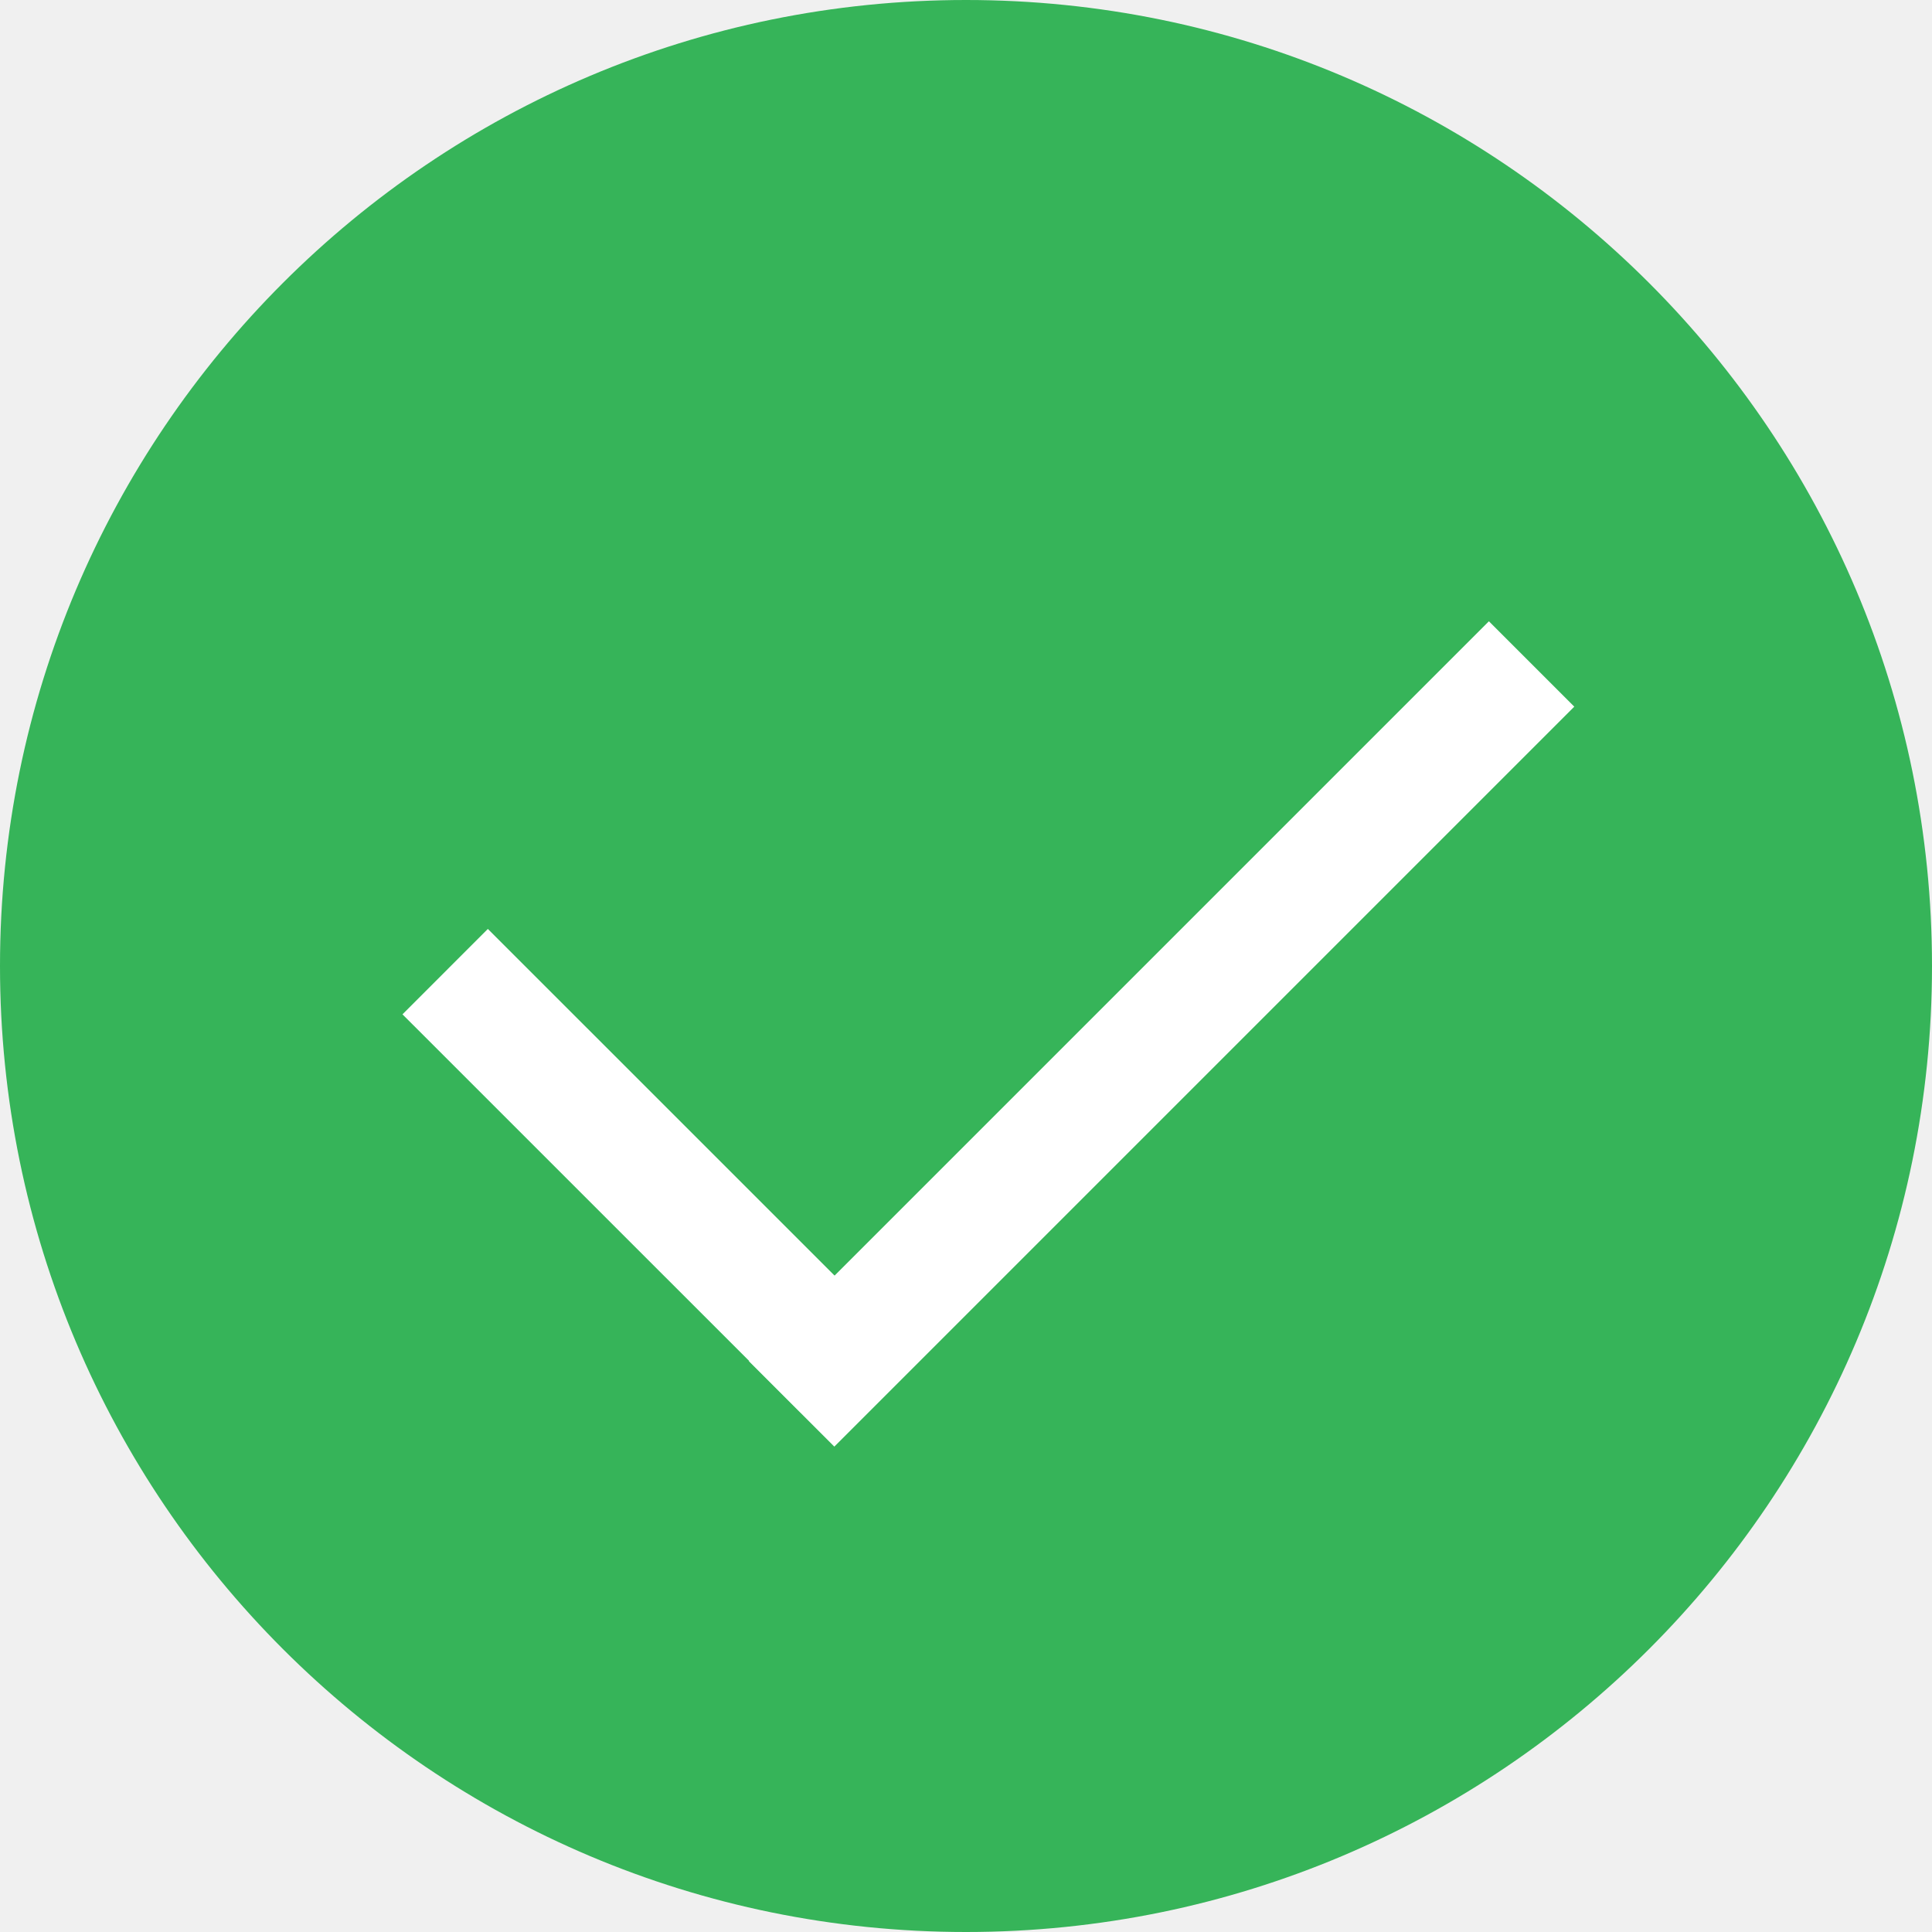
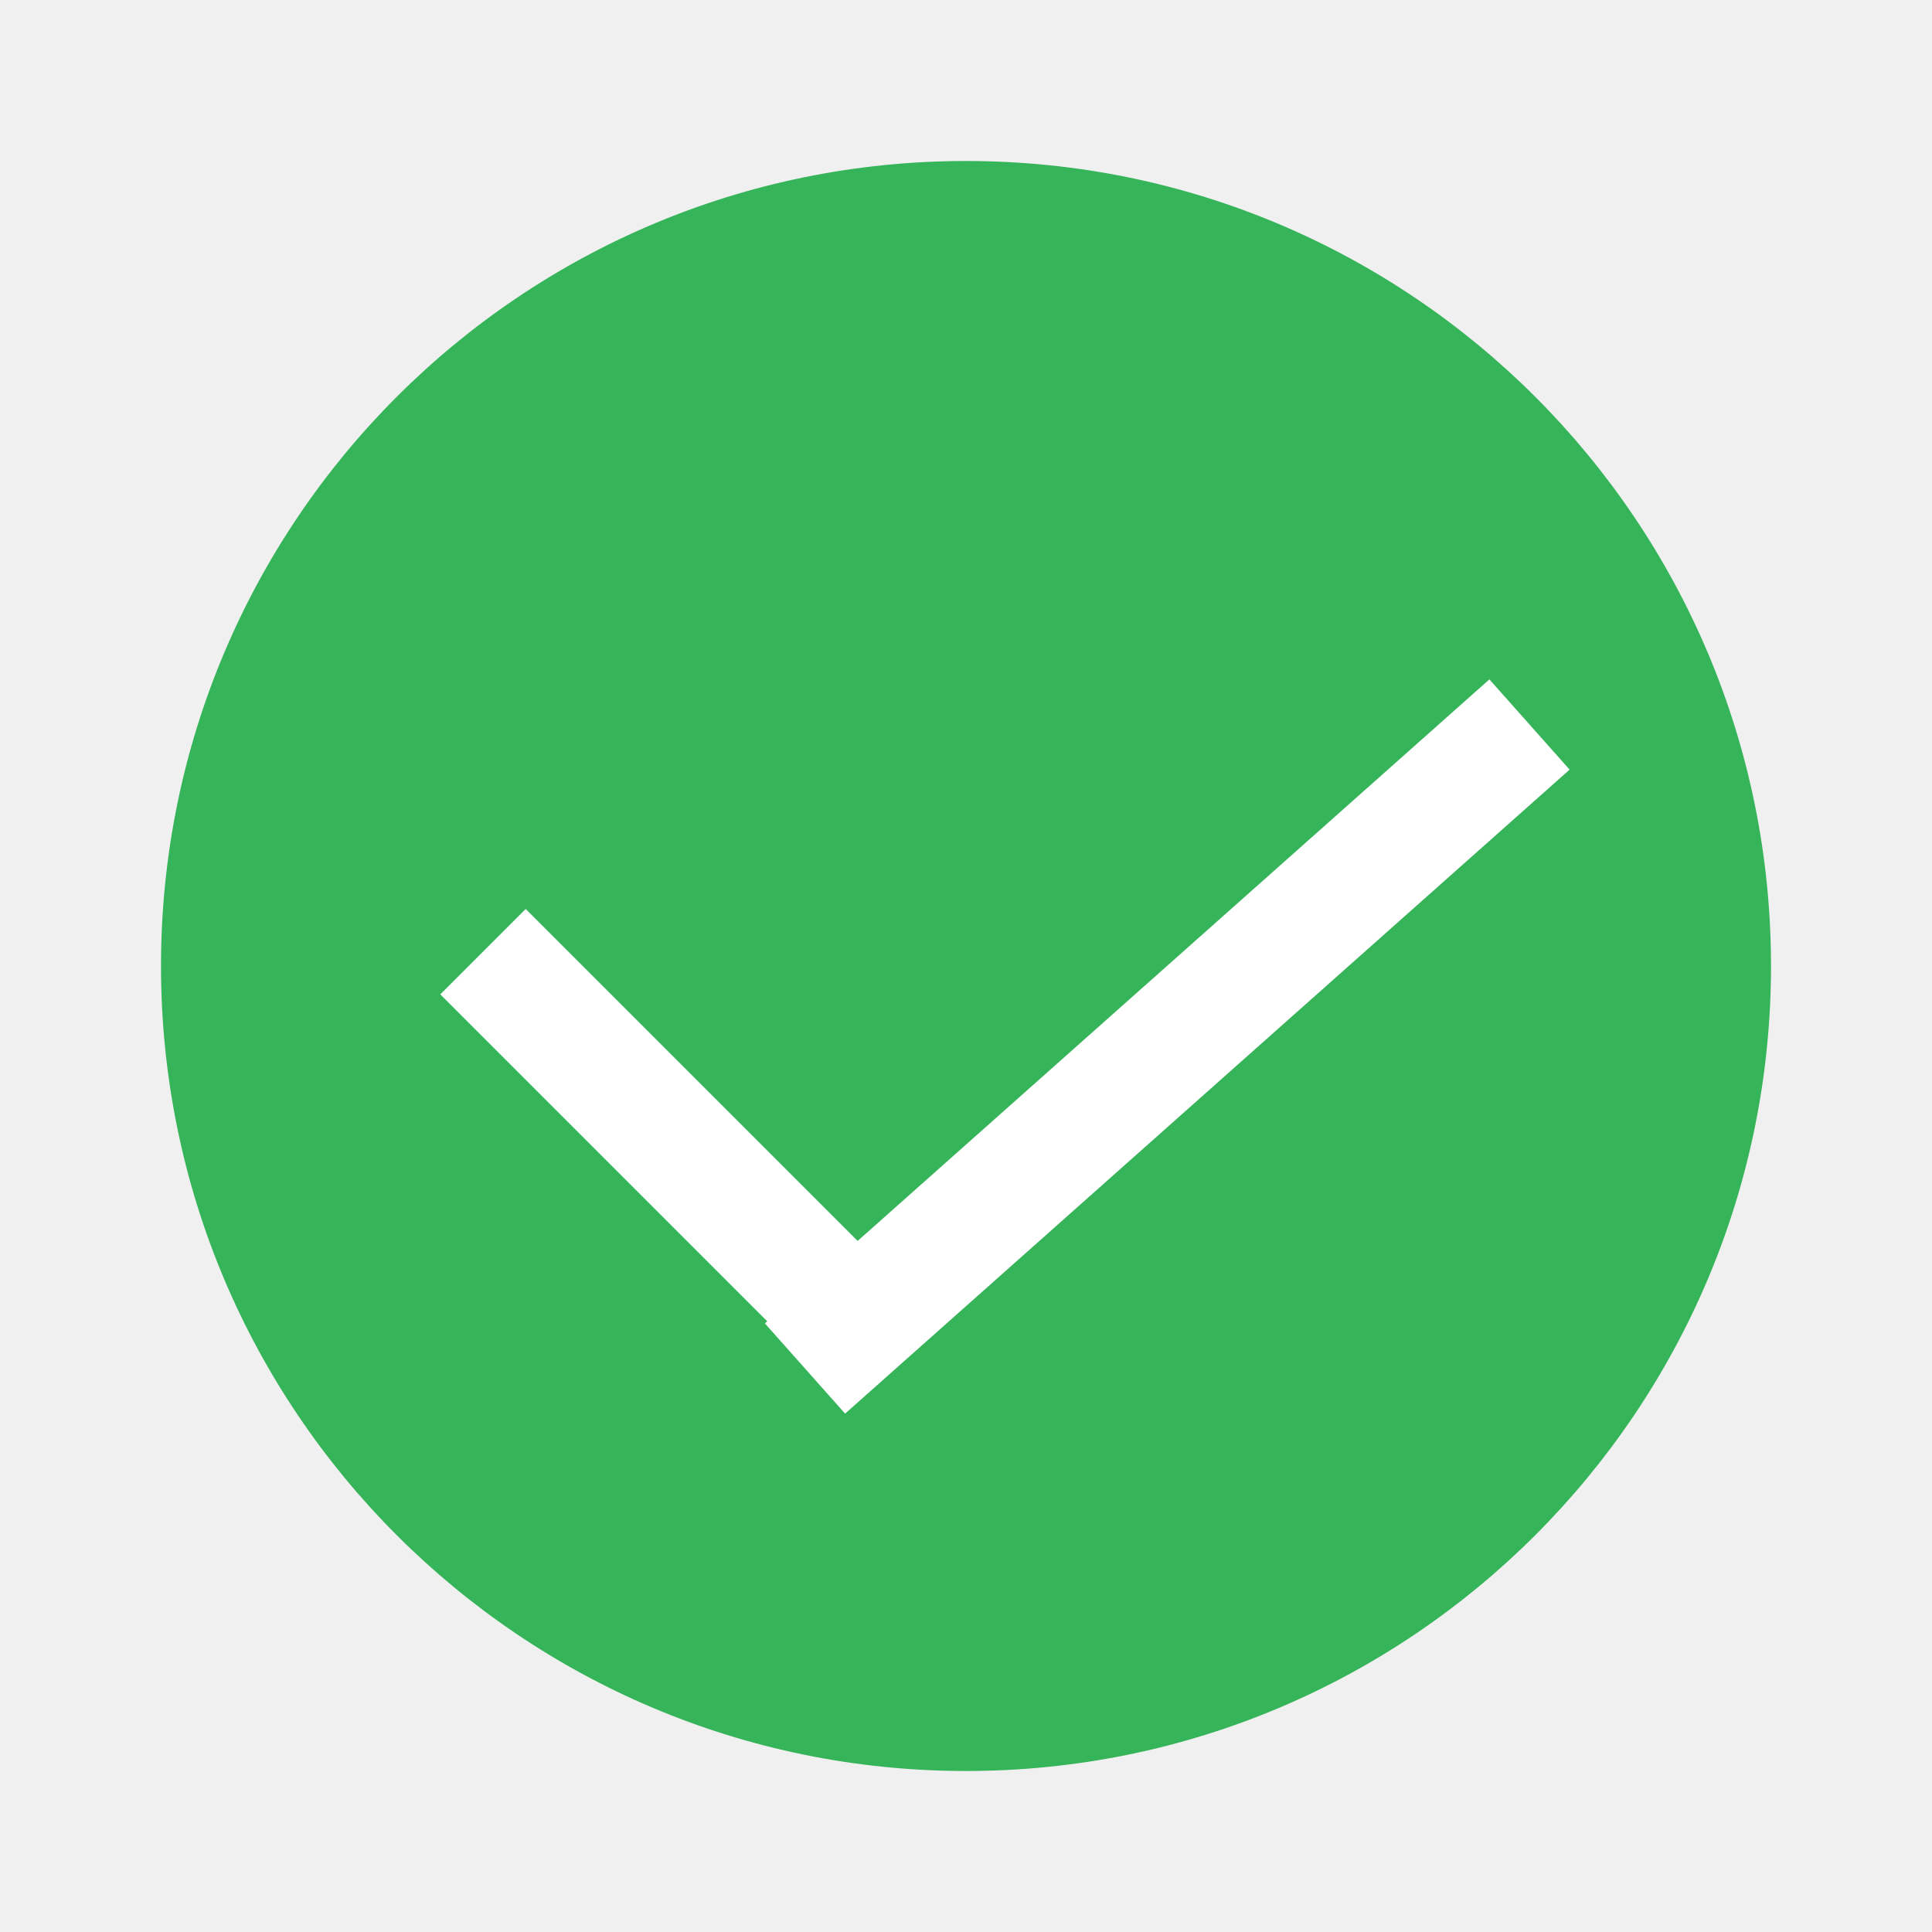
<svg xmlns="http://www.w3.org/2000/svg" width="24" height="24" viewBox="0 0 24 24" fill="none">
-   <circle cx="12" cy="12" r="12" fill="#36B459" />
-   <line x1="5.53" y1="12.07" x2="10.48" y2="17.019" stroke="white" stroke-width="1.5" />
-   <line x1="9.834" y1="17.44" x2="19.026" y2="8.248" stroke="white" stroke-width="1.5" />
+   <path d="M12 22C17.523 22 22 17.523 22 12C22 6.477 17.523 2 12 2C6.477 2 2 6.477 2 12C2 17.523 6.477 22 12 22Z" fill="#36B459" />
+   <path d="M6 11.822L10.95 16.772" stroke="white" stroke-width="1.5" />
+   <path d="M10 17L19 9" stroke="white" stroke-width="1.5" />
</svg>
